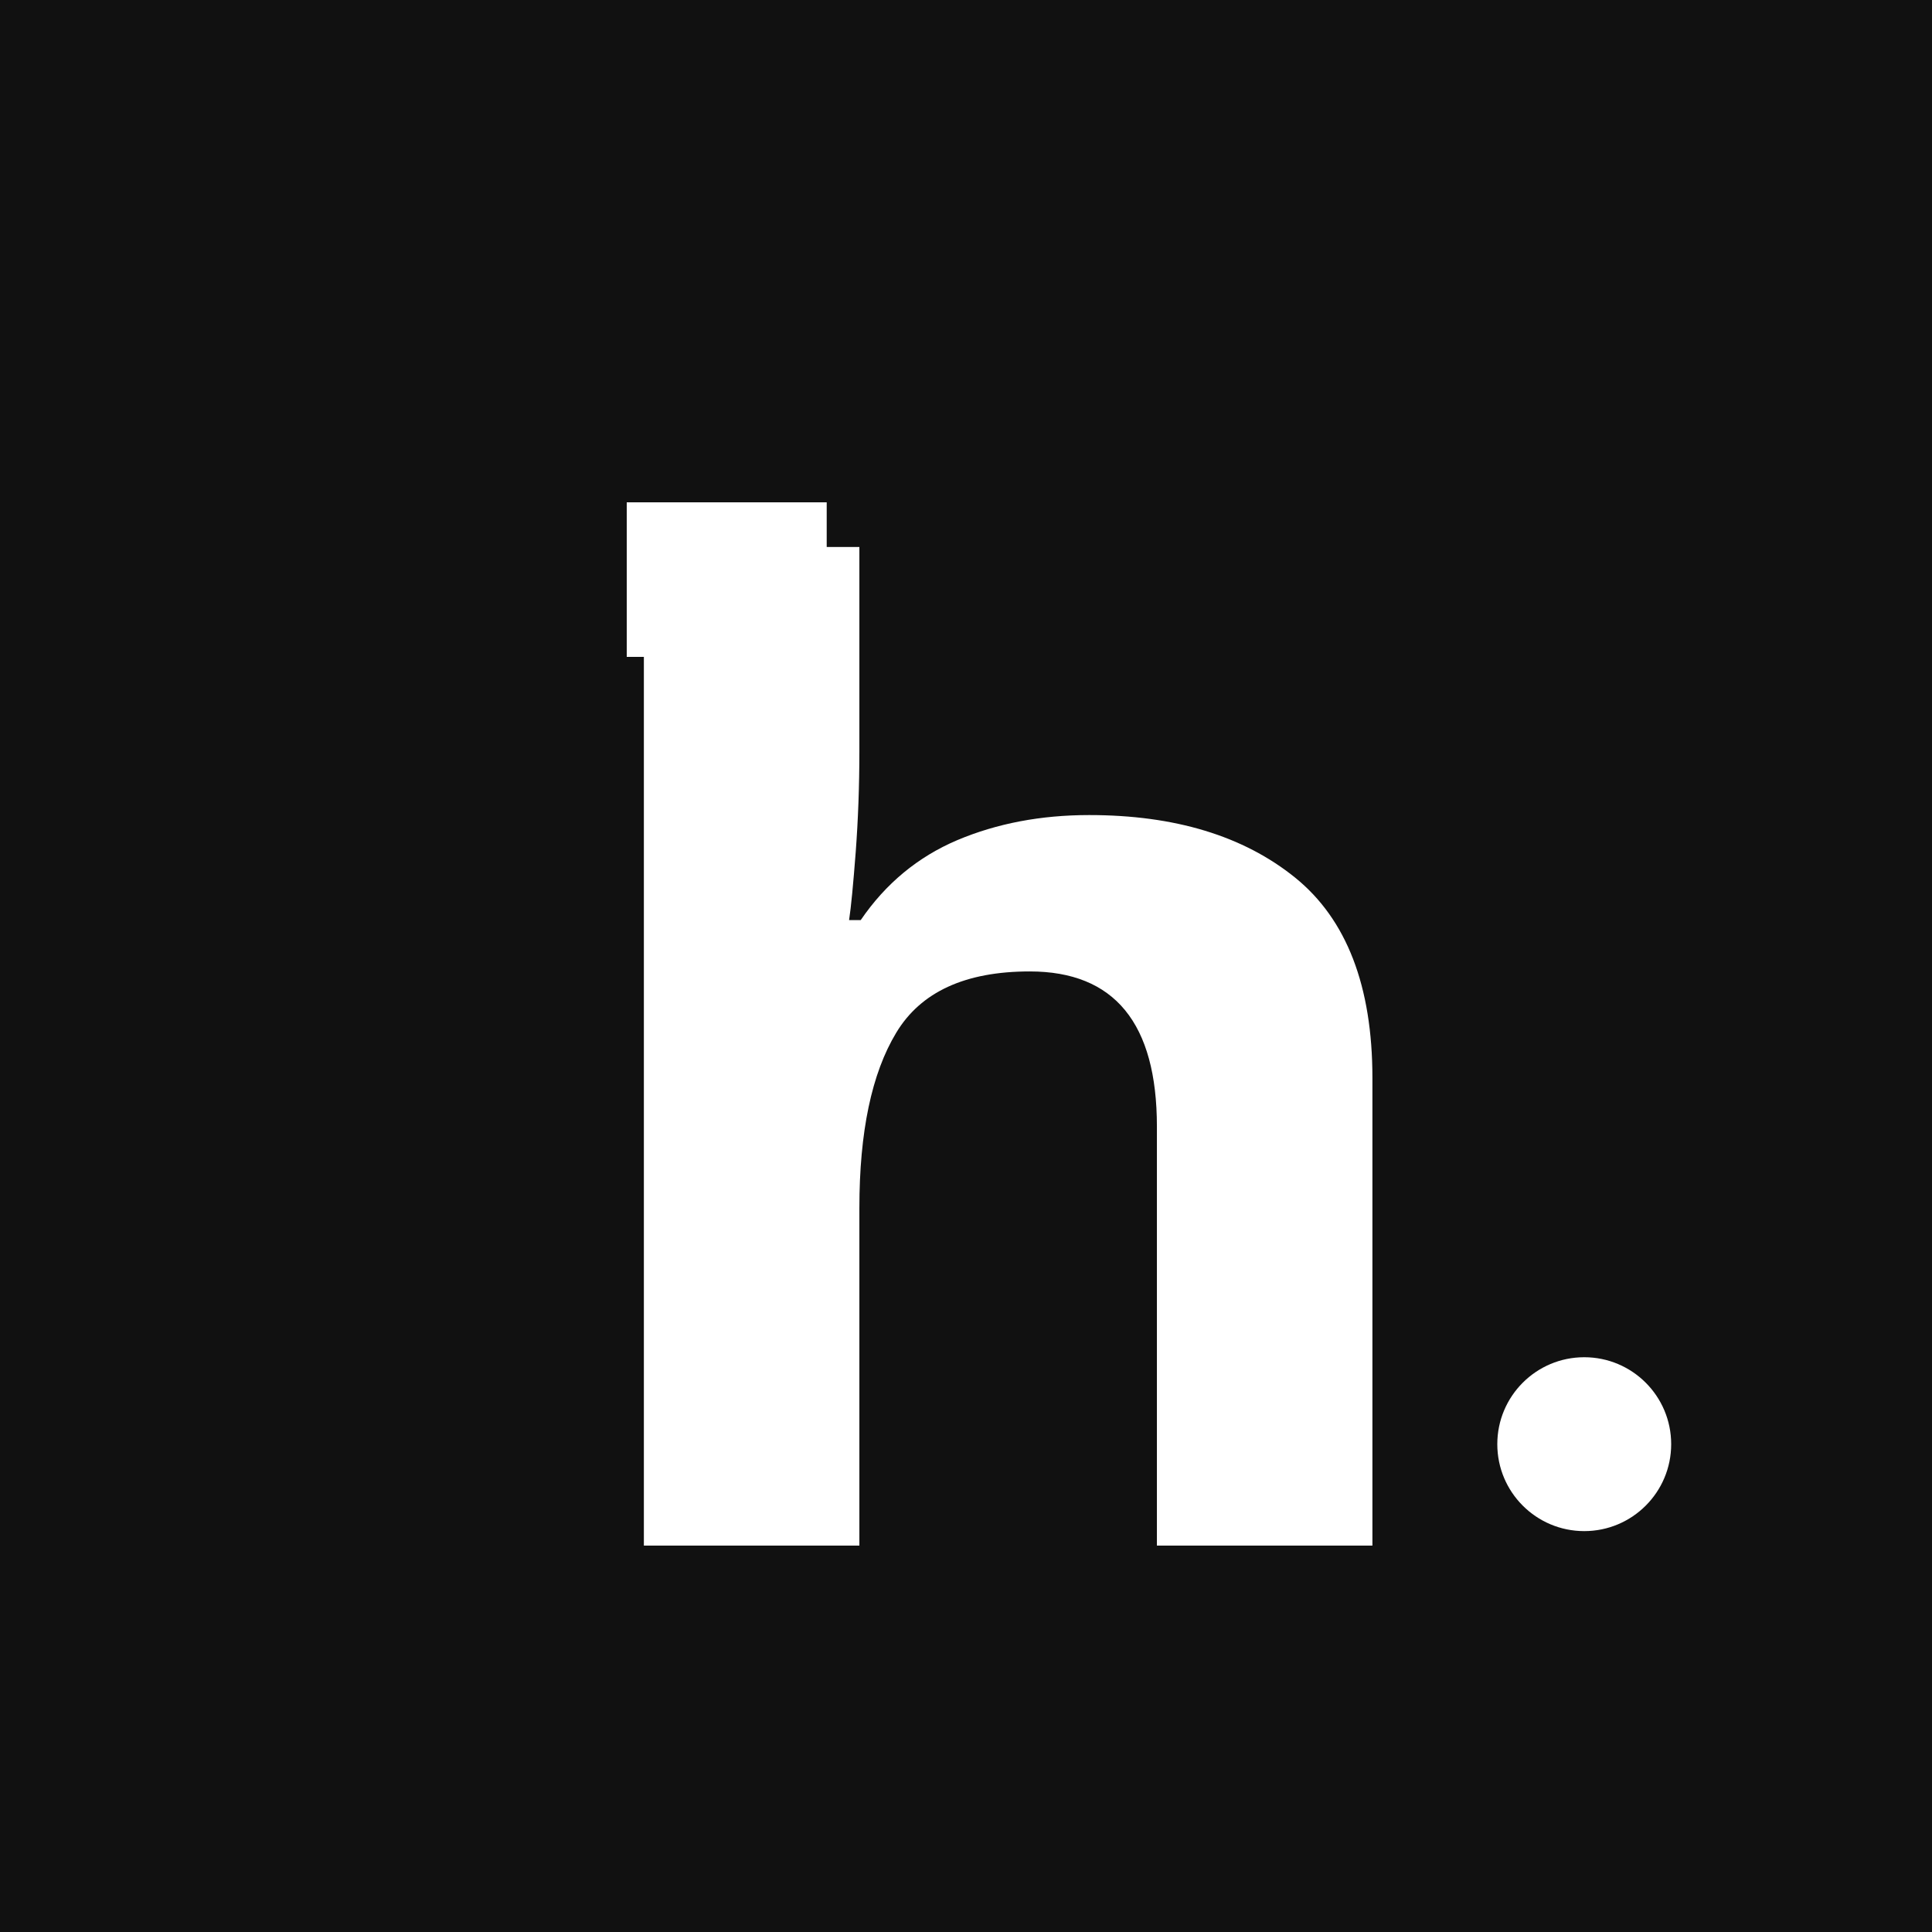
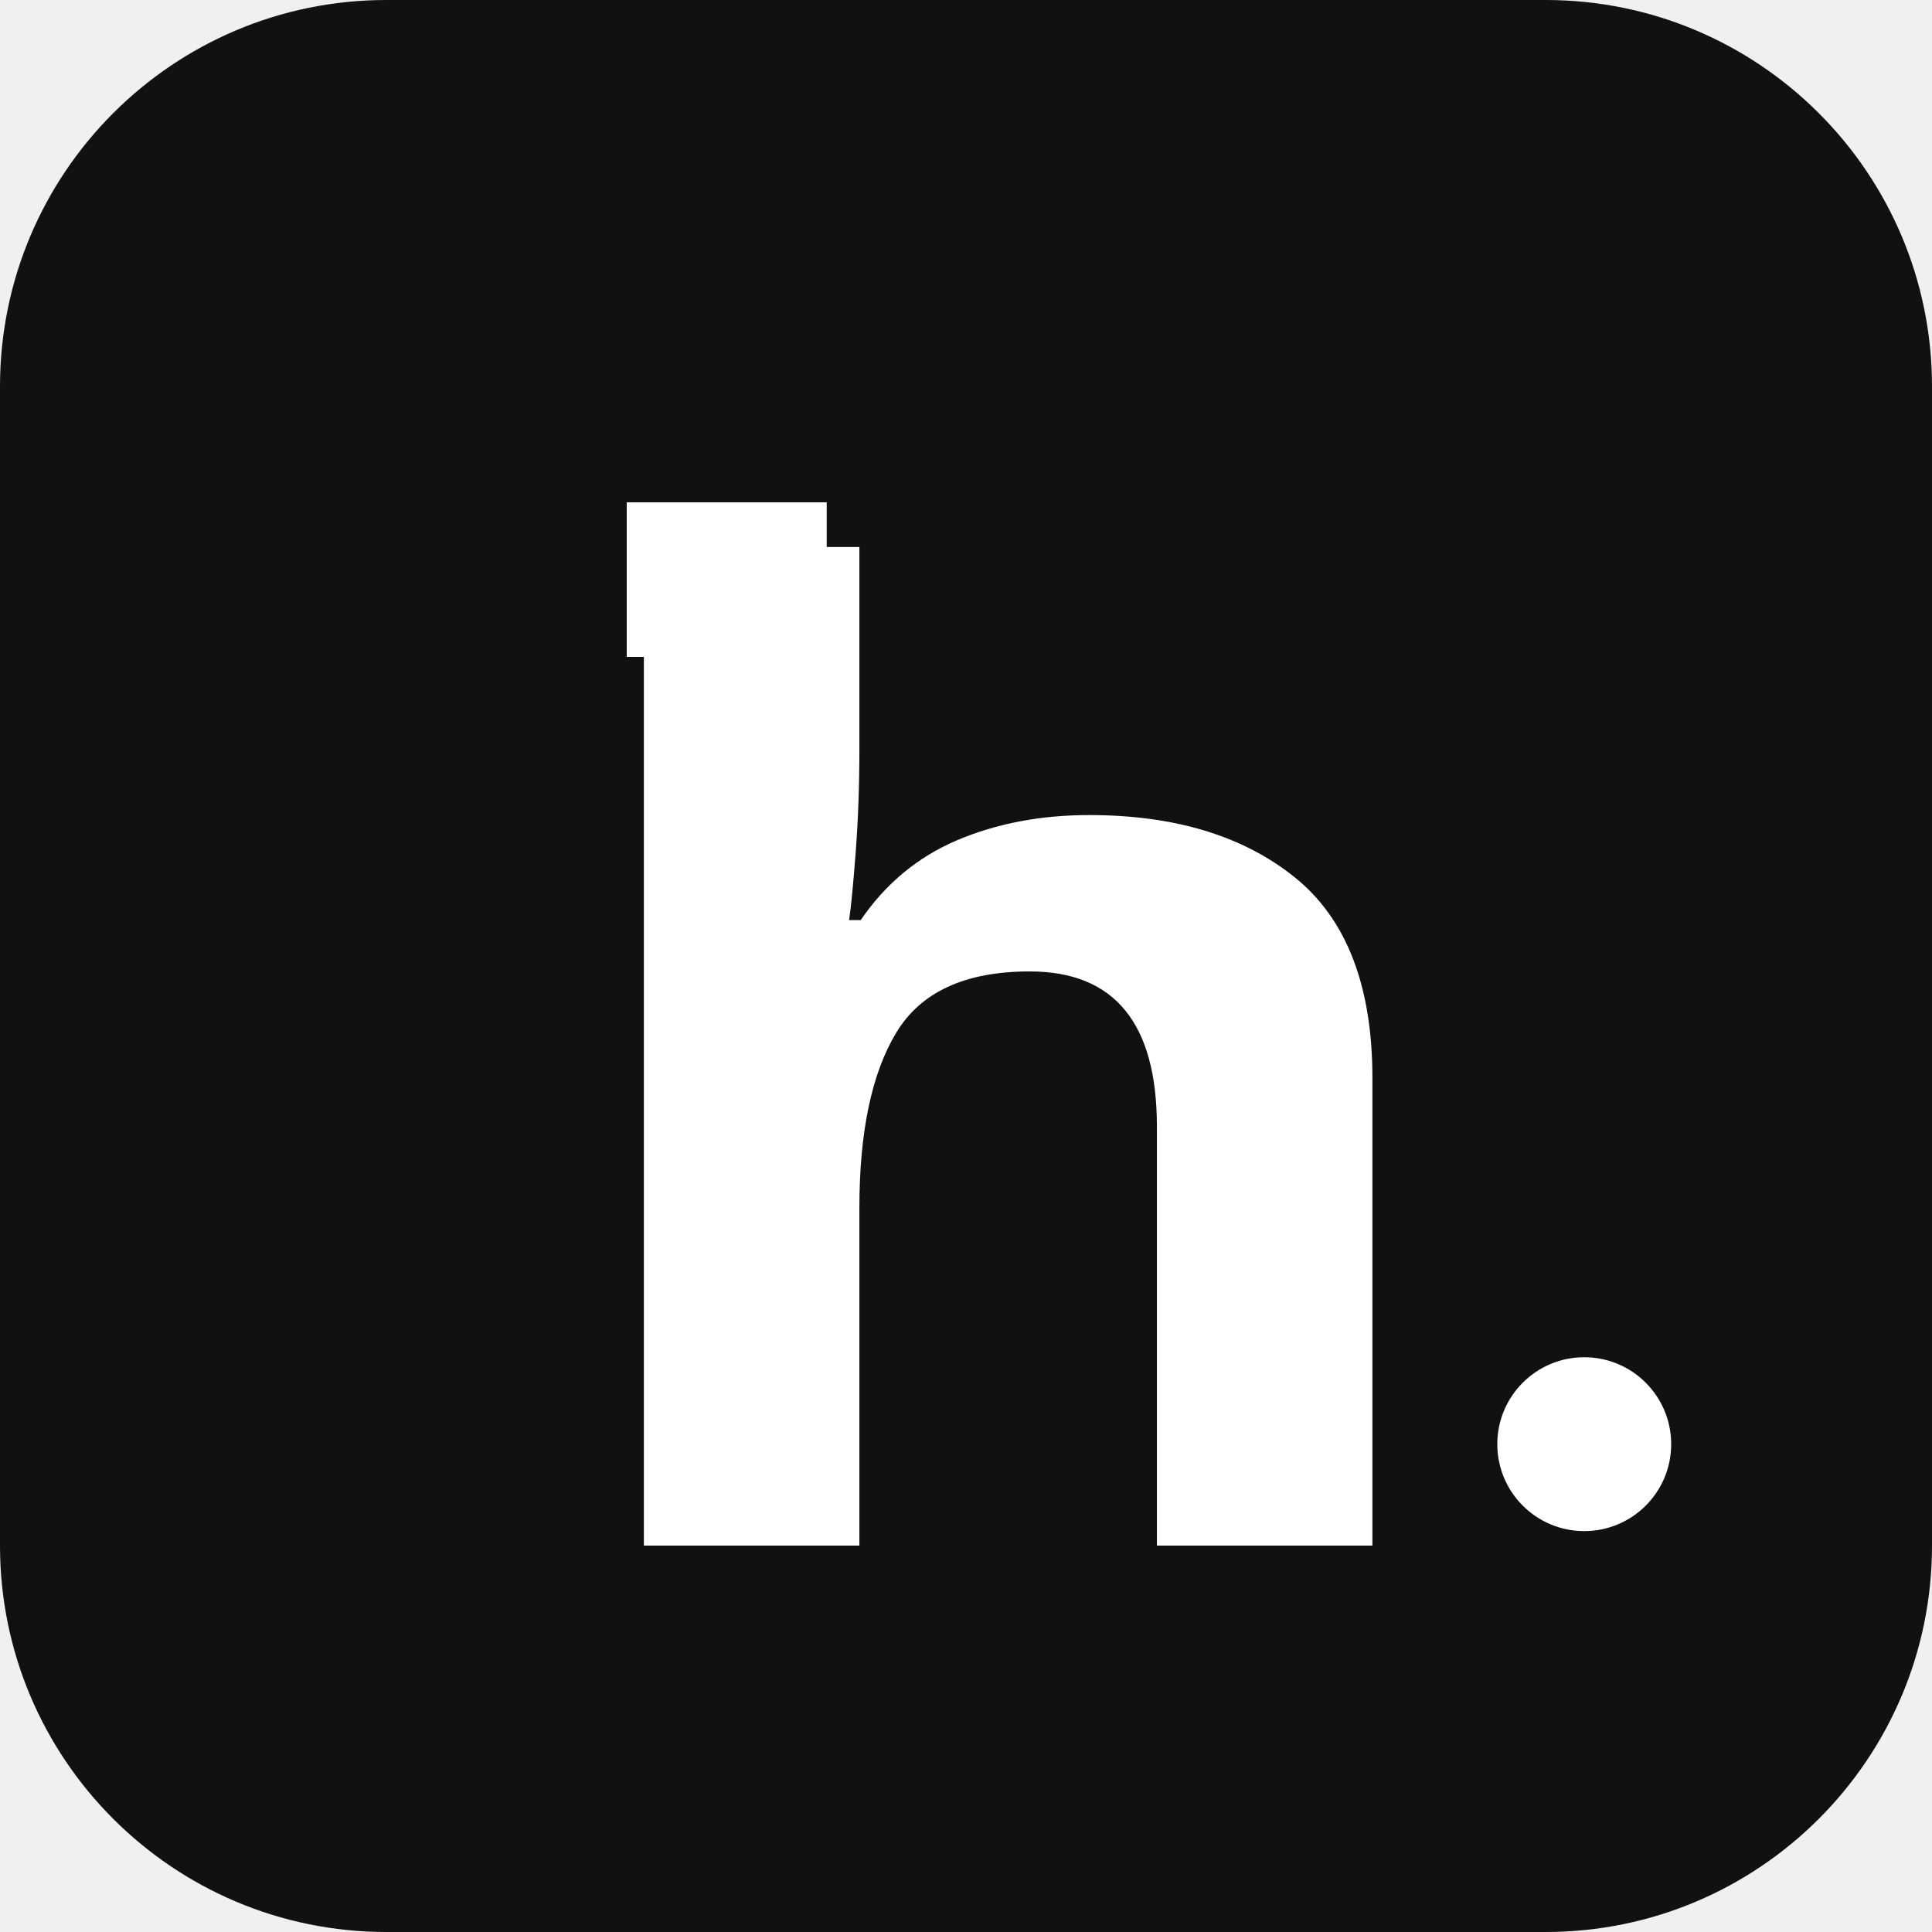
<svg xmlns="http://www.w3.org/2000/svg" viewBox="0 0 100 100">
-   <rect width="100" height="100" fill="#111111" />
+   <rect width="100" height="100" fill="#111111" rx="20" ry="20" />
  <text x="25" y="80" font-size="68" fill="white" font-family="sans-serif" font-weight="bold" transform="scale(1.1,1)" transform-origin="left">h</text>
  <rect width="10.35" height="8" fill="white" x="32.44" y="26" />
  <circle cx="82" cy="74.75" r="4.5" fill="white" />
</svg>
